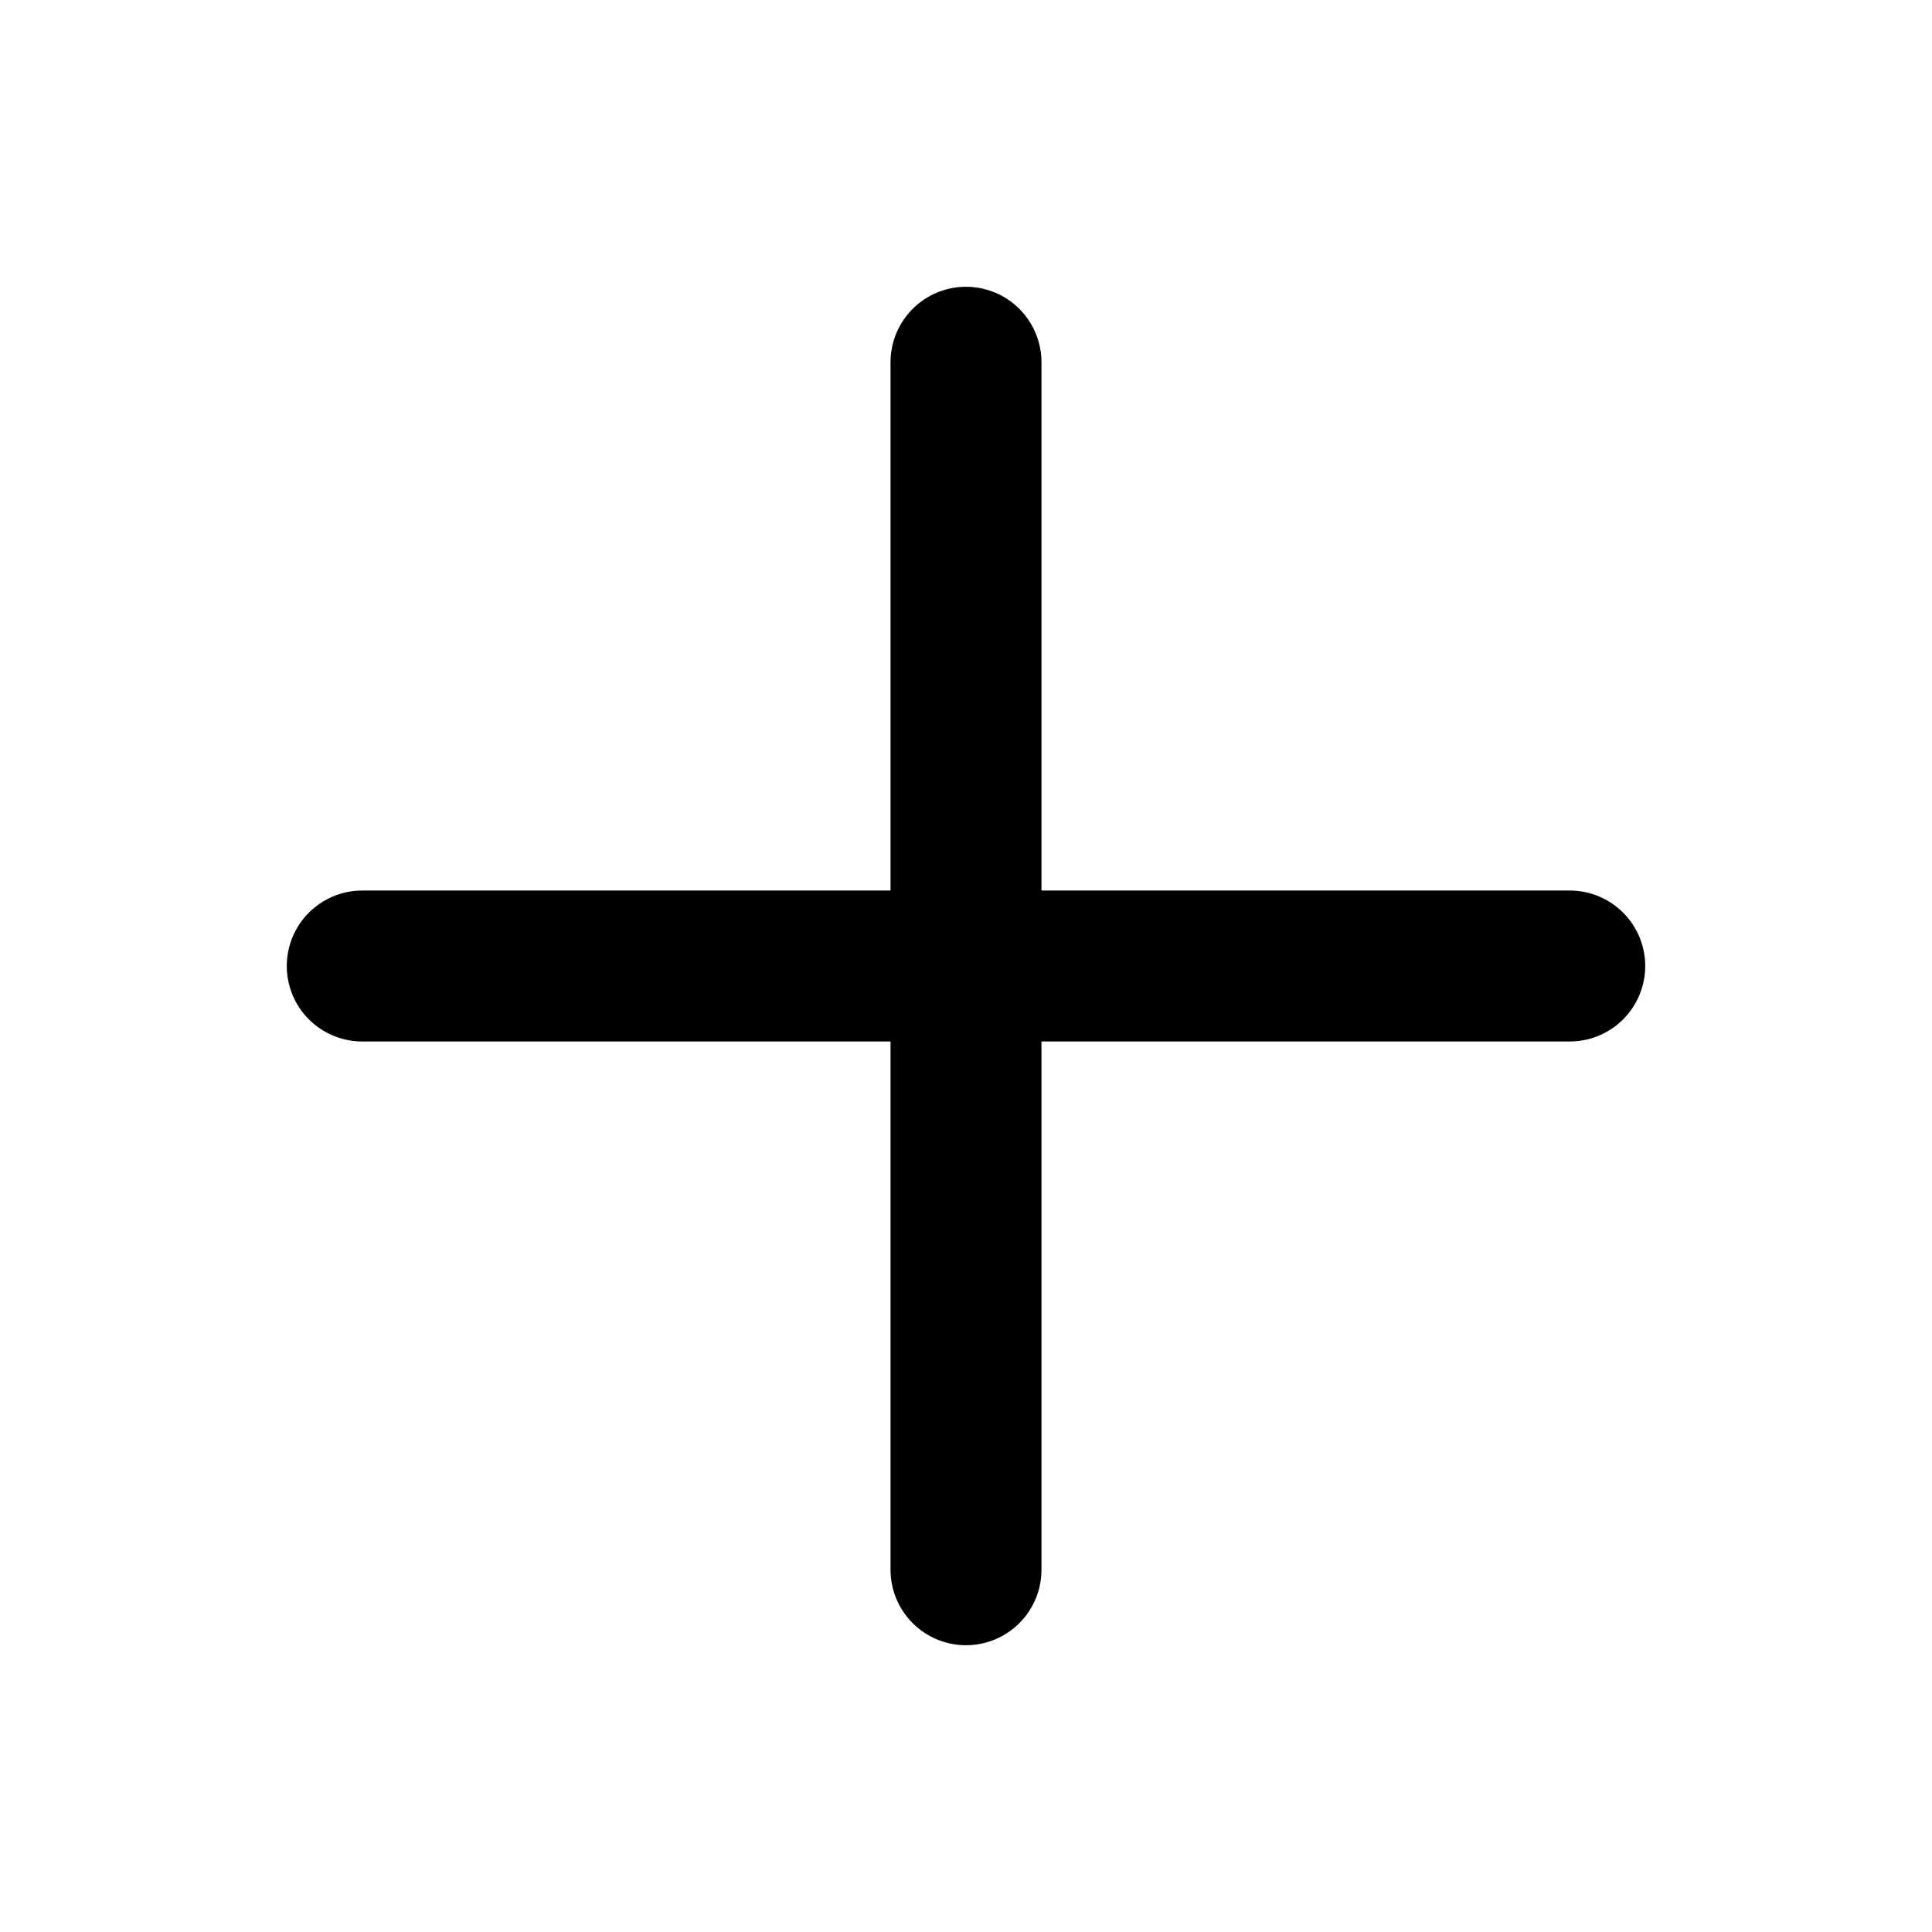
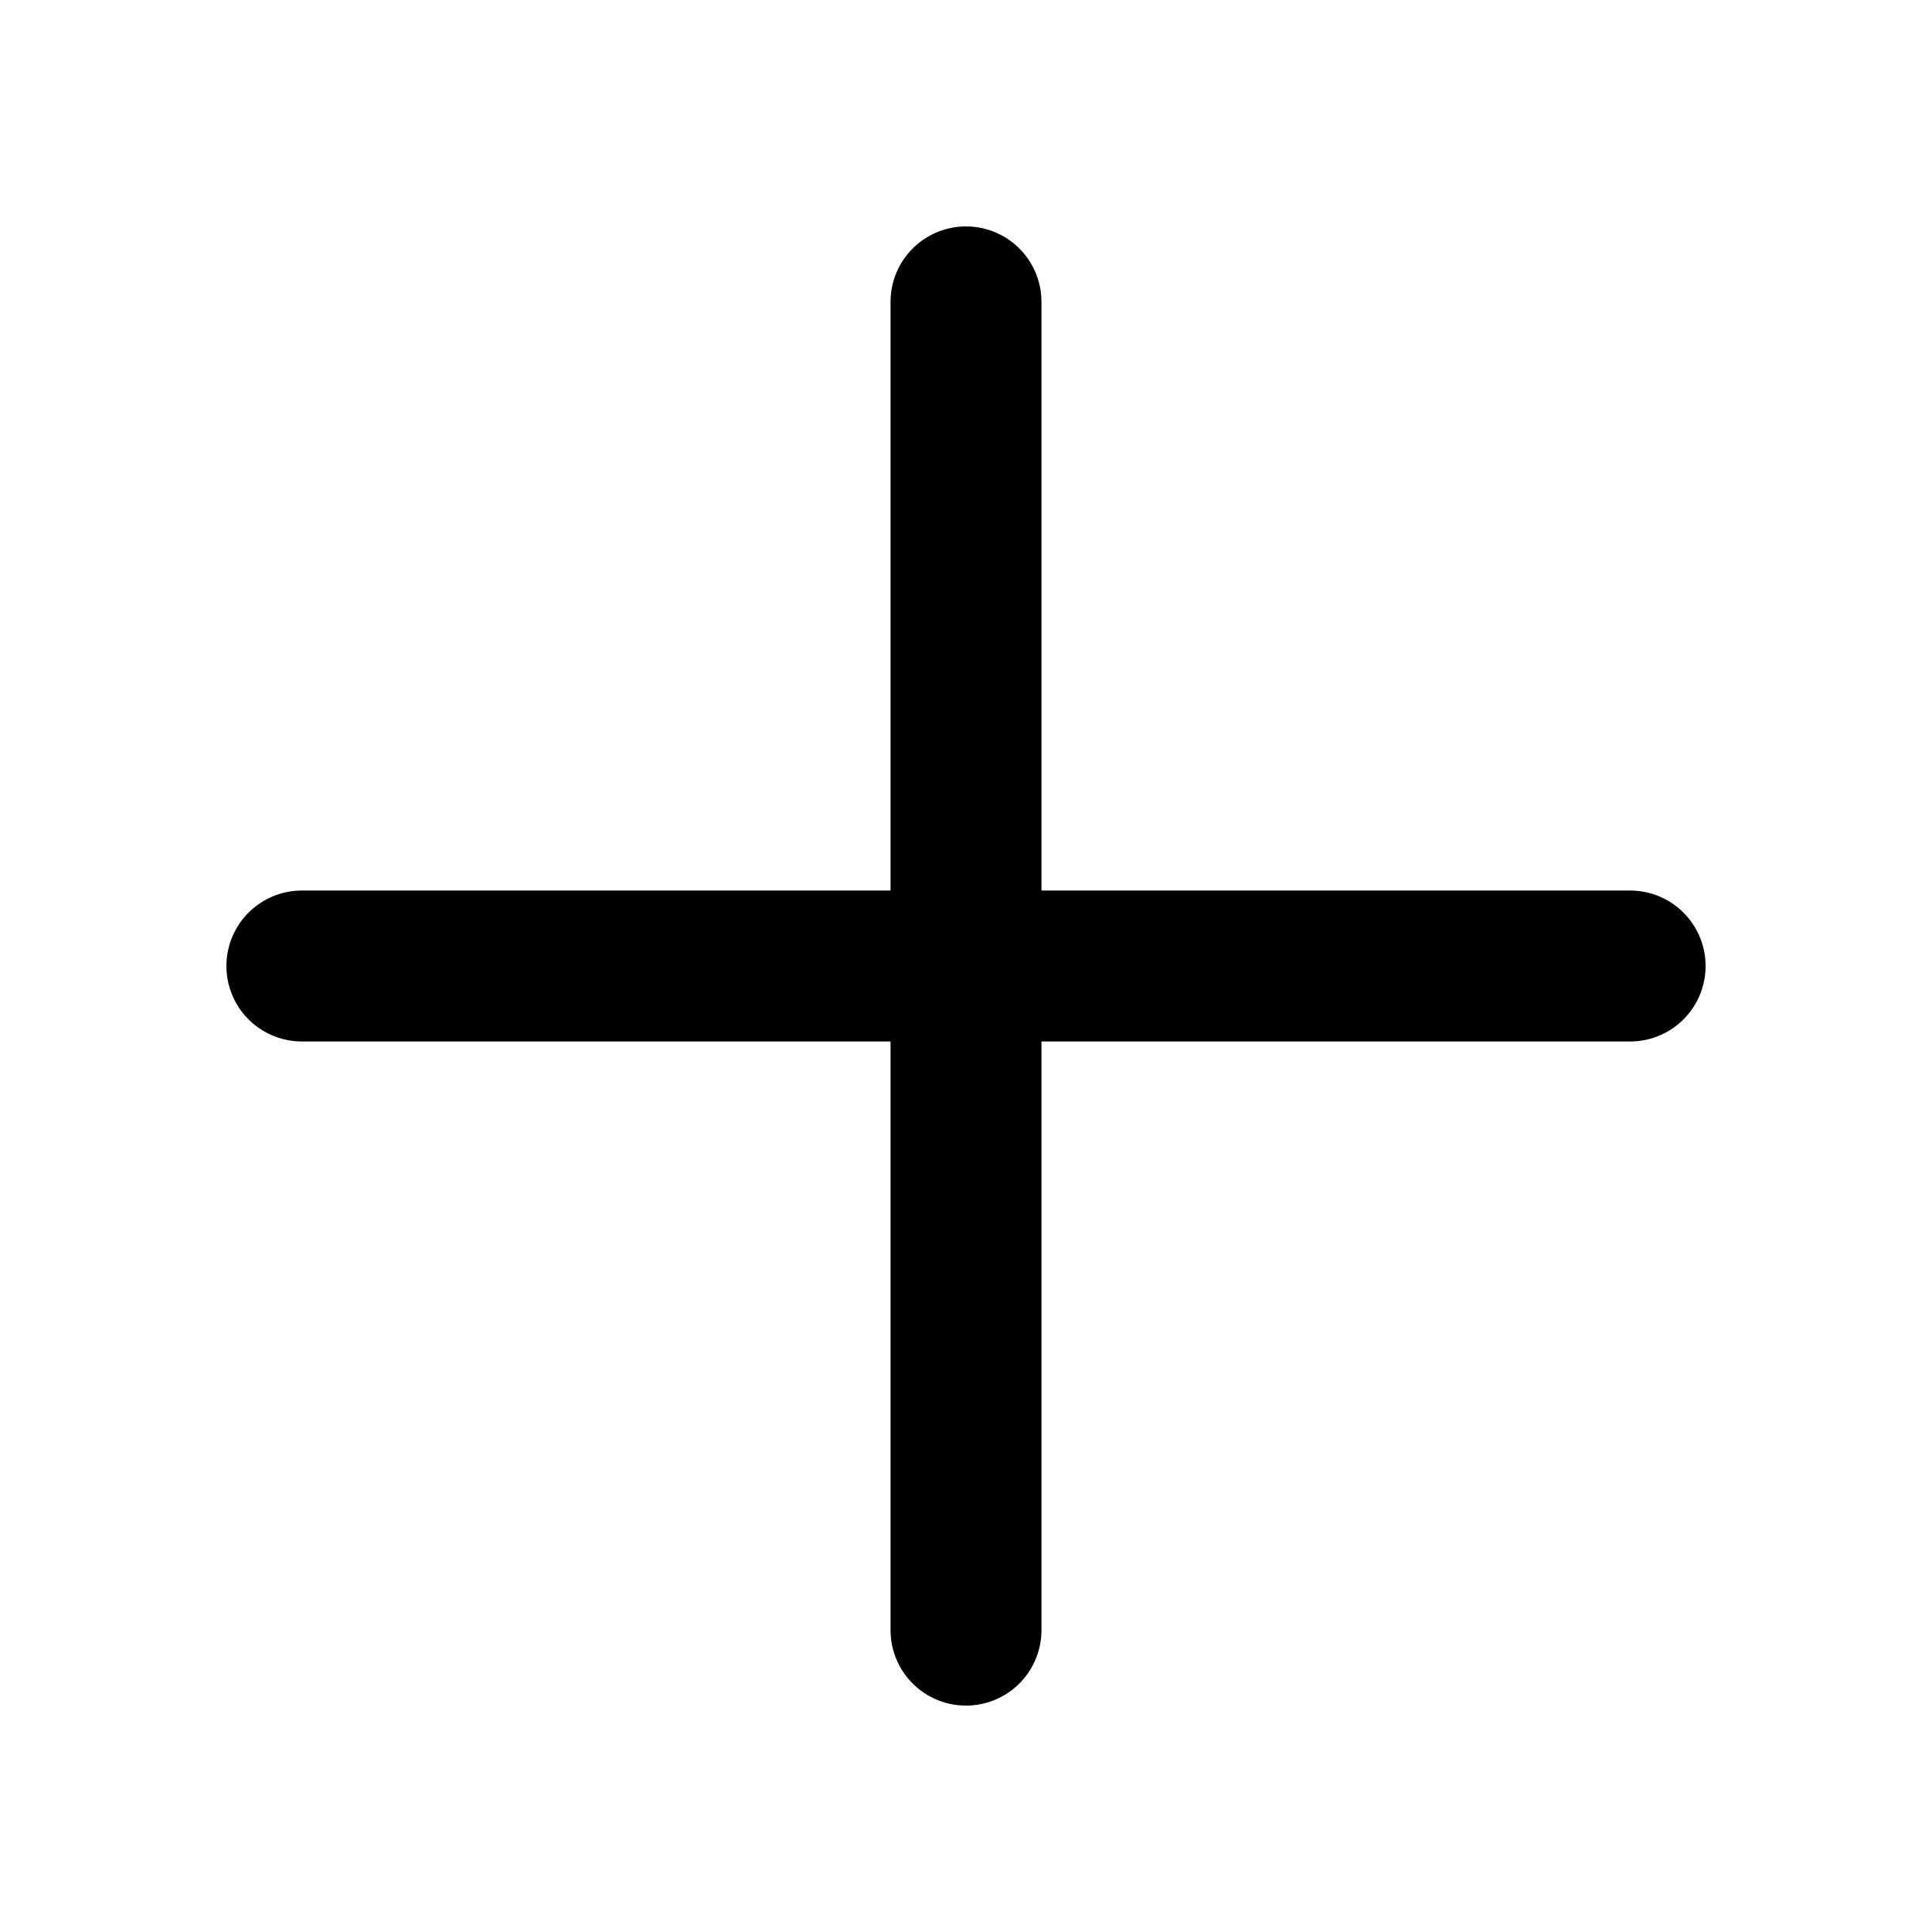
- <svg xmlns="http://www.w3.org/2000/svg" data-set="area-pilot" width="16" height="16" viewBox="0 0 16 16" fill="none">
-   <path d="M8 3V13M3 8H13" fill="none" stroke="currentColor" stroke-width="1.25" stroke-linecap="round" stroke-linejoin="round" />
+ <svg xmlns="http://www.w3.org/2000/svg" data-set="area-pilot" data-keyline="square" width="16" height="16" viewBox="0 0 16 16" fill="none">
+   <path d="M8 2.5V13.5M2.5 8H13.5" fill="none" stroke="currentColor" stroke-width="1.25" stroke-linecap="round" stroke-linejoin="round" />
</svg>
